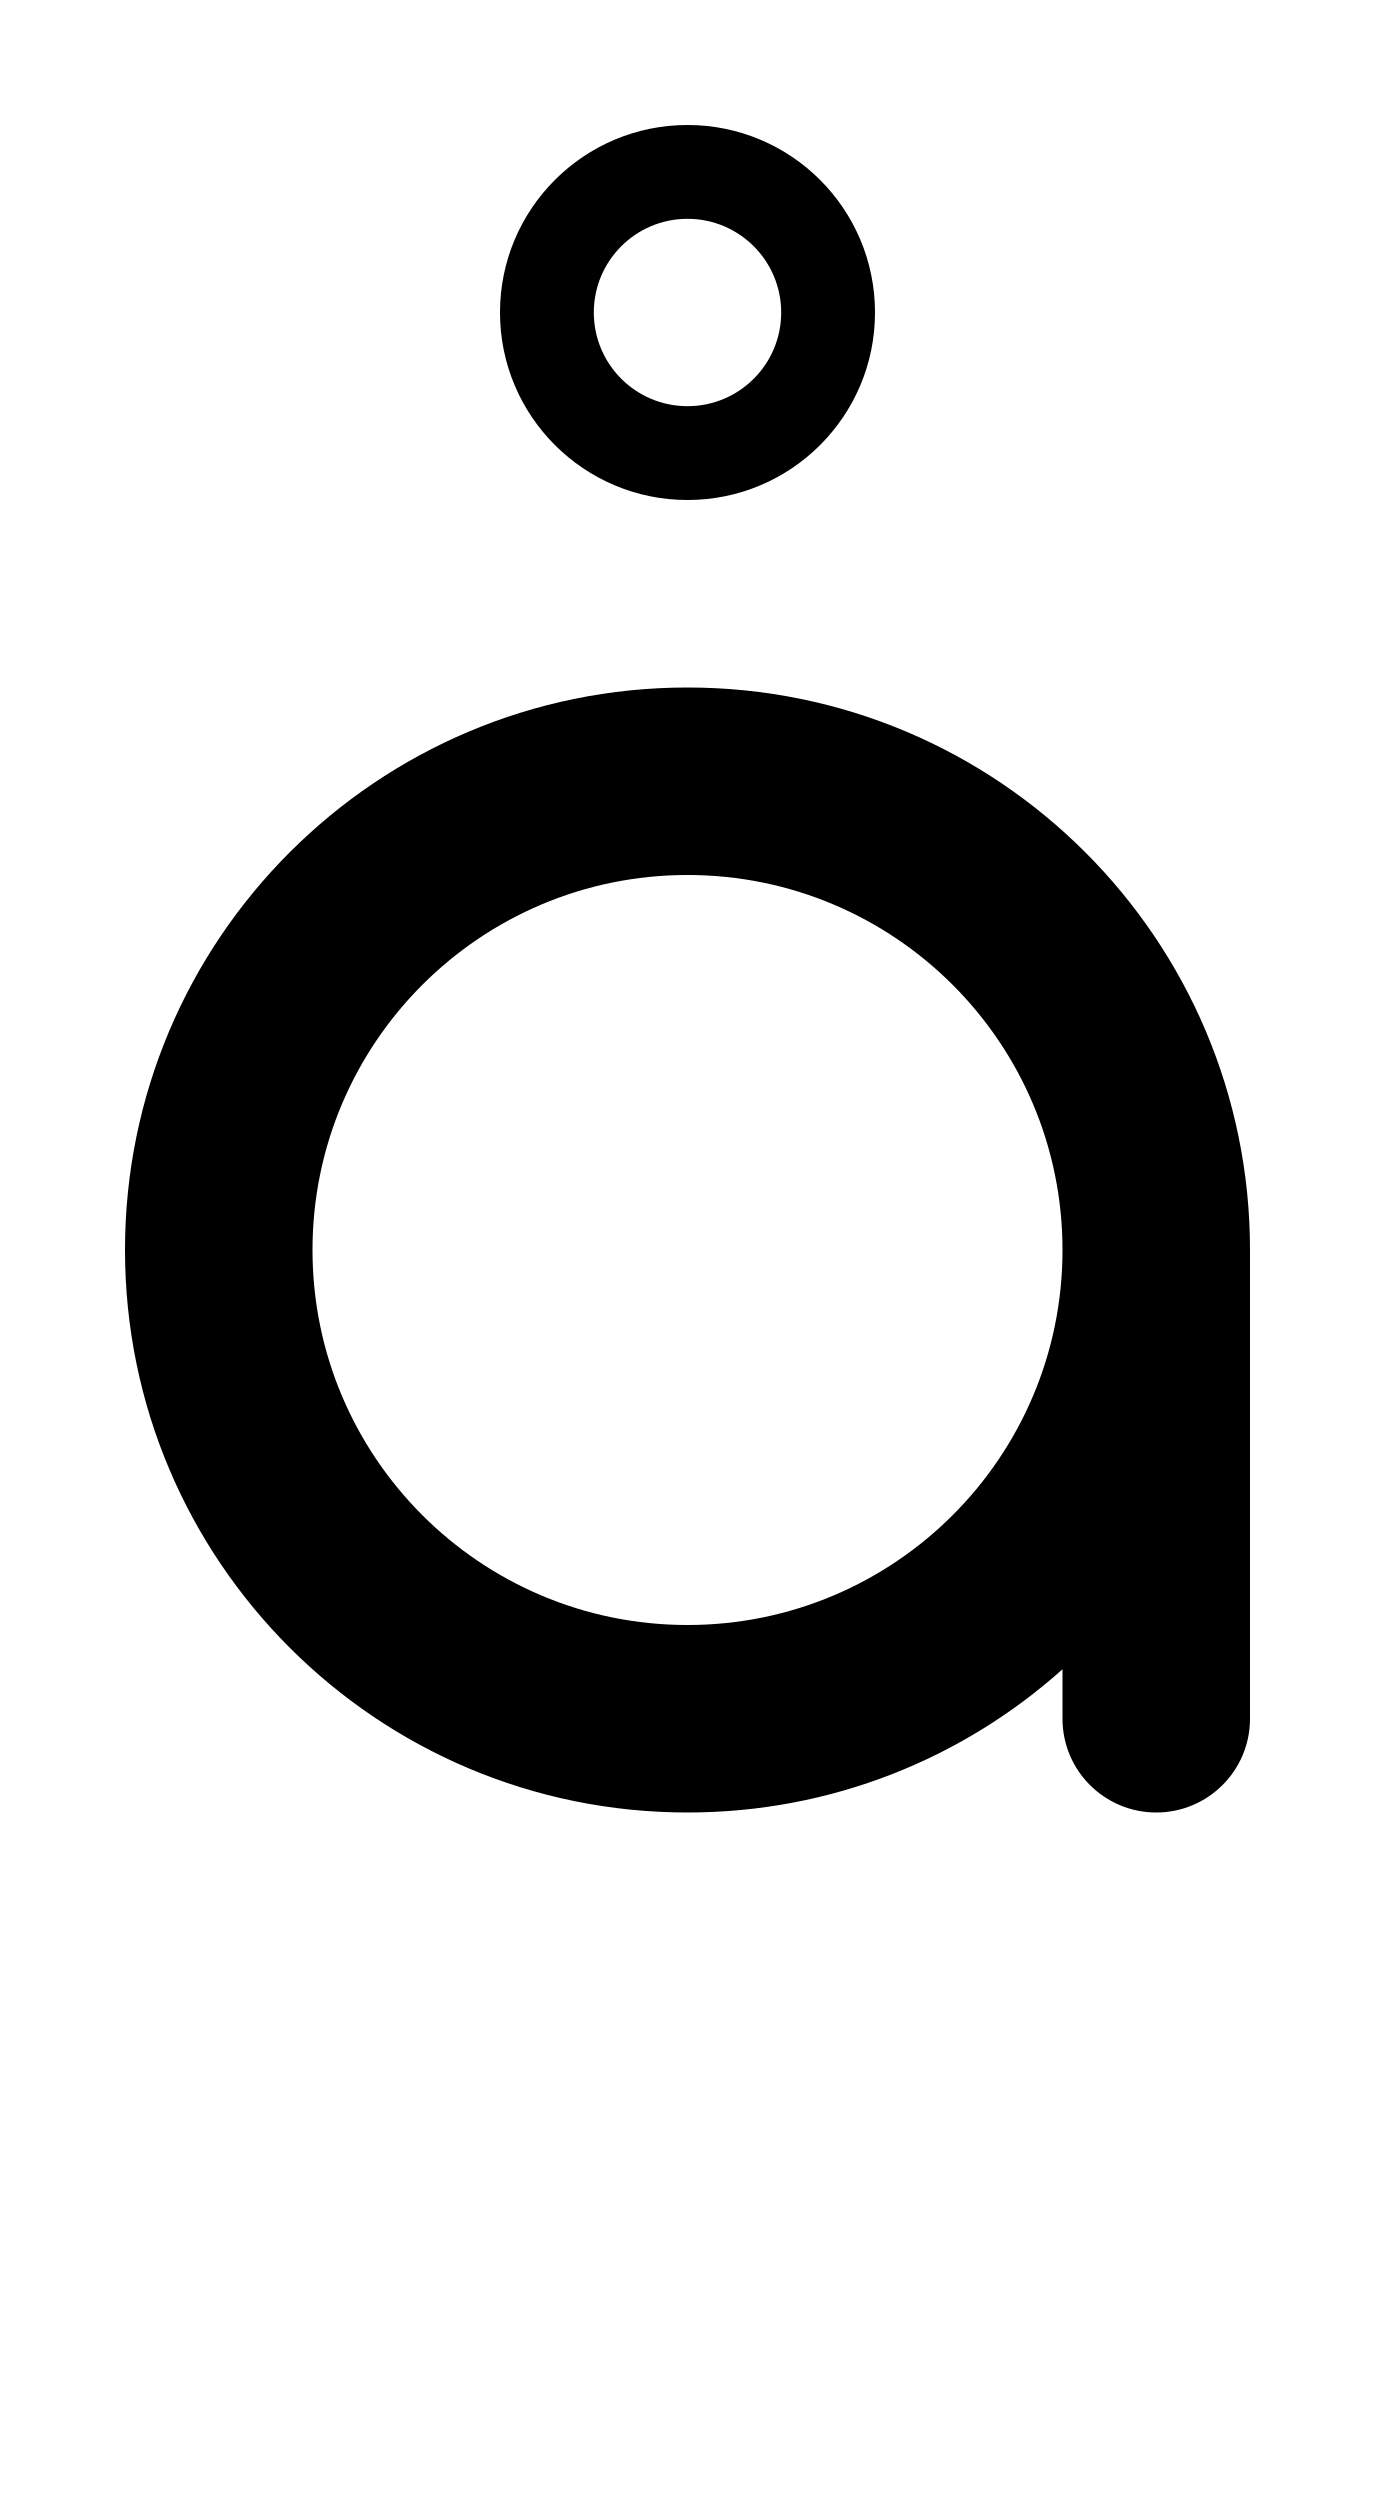
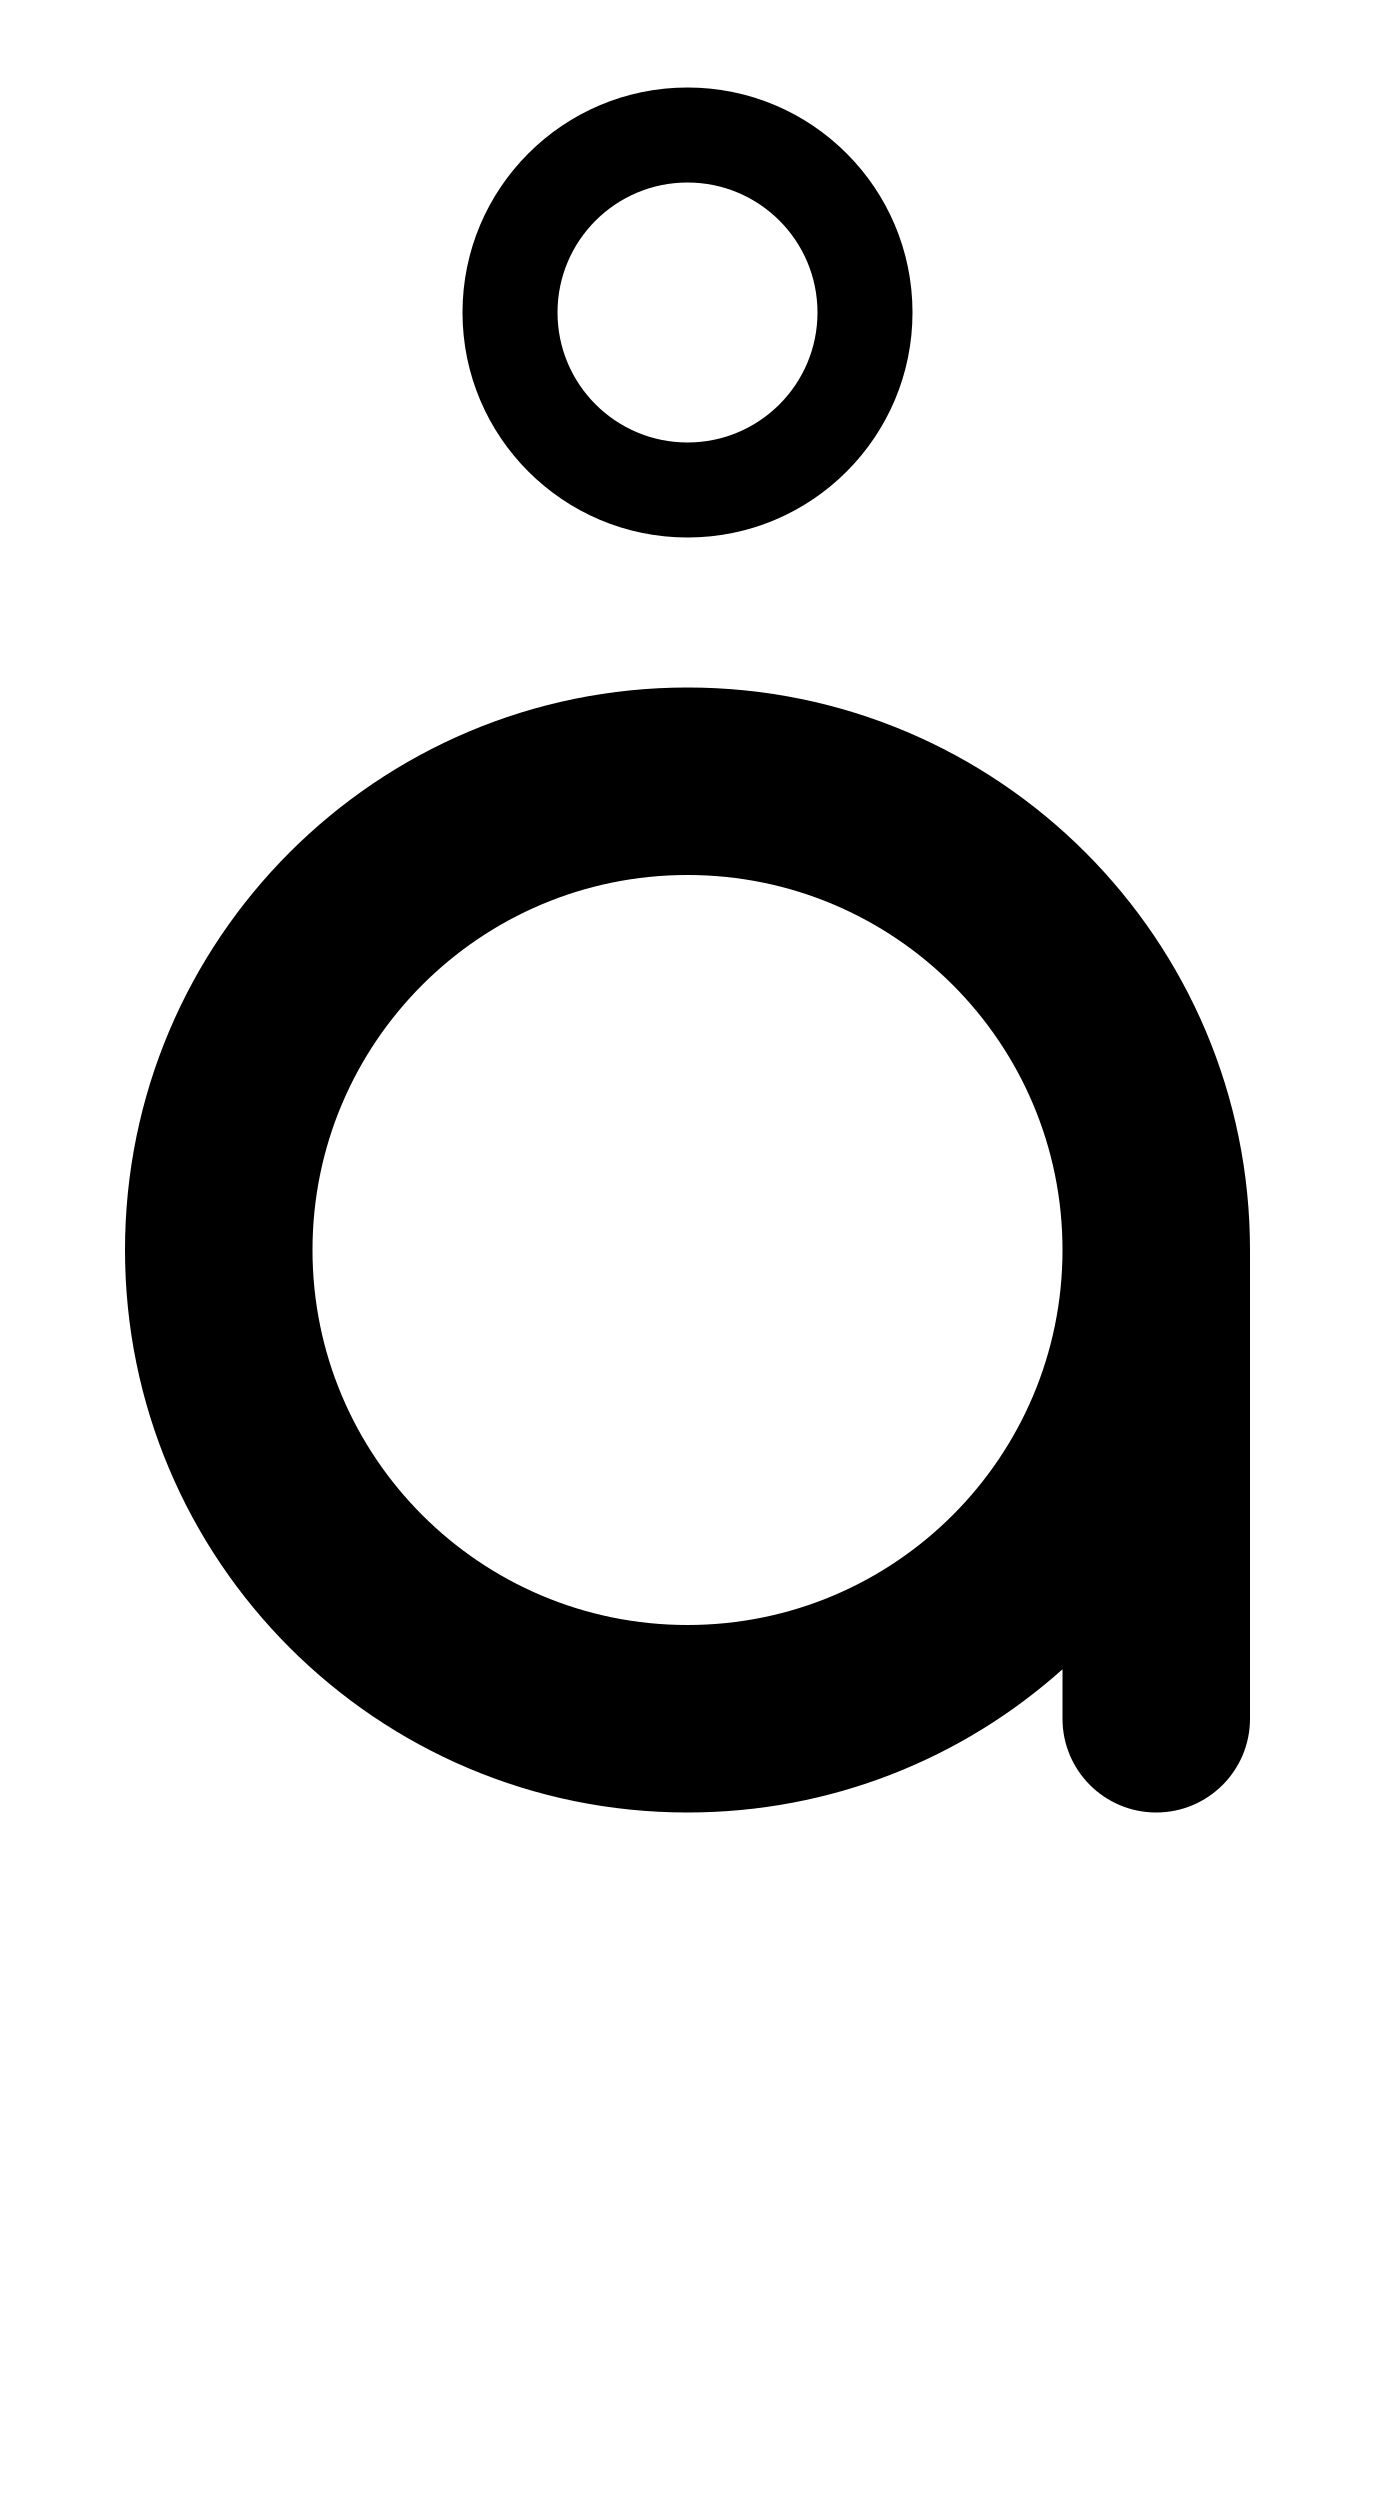
<svg xmlns="http://www.w3.org/2000/svg" width="550" height="1000" viewBox="0 0 550 1000" fill="none">
-   <path fill-rule="evenodd" clip-rule="evenodd" d="M275 200C316.421 200 350 166.422 350 125C350 83.579 316.421 50 275 50C233.579 50 200 83.579 200 125C200 166.422 233.579 200 275 200ZM275 162.474C254.304 162.474 237.526 145.697 237.526 125C237.526 104.304 254.304 87.526 275 87.526C295.696 87.526 312.474 104.304 312.474 125C312.474 145.697 295.696 162.474 275 162.474Z" fill="black" />
-   <path fill-rule="evenodd" clip-rule="evenodd" d="M462.5 725C441.79 725 425 708.211 425 687.5V667.708C385.193 703.336 332.627 725 275 725C150.736 725 50 624.264 50 500C50 375.736 150.736 275 275 275C399.264 275 500 375.736 500 500V687.5C500 708.211 483.21 725 462.5 725ZM275 650C357.843 650 425 582.843 425 500C425 417.157 357.843 350 275 350C192.157 350 125 417.157 125 500C125 582.843 192.157 650 275 650Z" fill="black" />
+   <path fill-rule="evenodd" clip-rule="evenodd" d="M275 215C324.705 215 365 174.706 365 125C365 75.294 324.705 35 275 35C225.295 35 185 75.294 185 125C185 174.706 225.295 215 275 215ZM275 176.993C246.285 176.993 223.008 153.715 223.008 125C223.008 96.285 246.285 73.007 275 73.007C303.715 73.007 326.992 96.285 326.992 125C326.992 153.715 303.715 176.993 275 176.993Z" fill="black" />
+   <path fill-rule="evenodd" clip-rule="evenodd" d="M425 687.5C425 708.211 441.789 725 462.5 725C483.211 725 500 708.211 500 687.5V500C500 375.736 399.264 275 275 275C150.736 275 50 375.736 50 500C50 624.264 150.736 725 275 725C332.627 725 385.193 703.336 425 667.708V687.5ZM425 500C425 582.843 357.844 650 275 650C192.156 650 125 582.843 125 500C125 417.157 192.156 350 275 350C357.844 350 425 417.157 425 500Z" fill="black" />
</svg>
